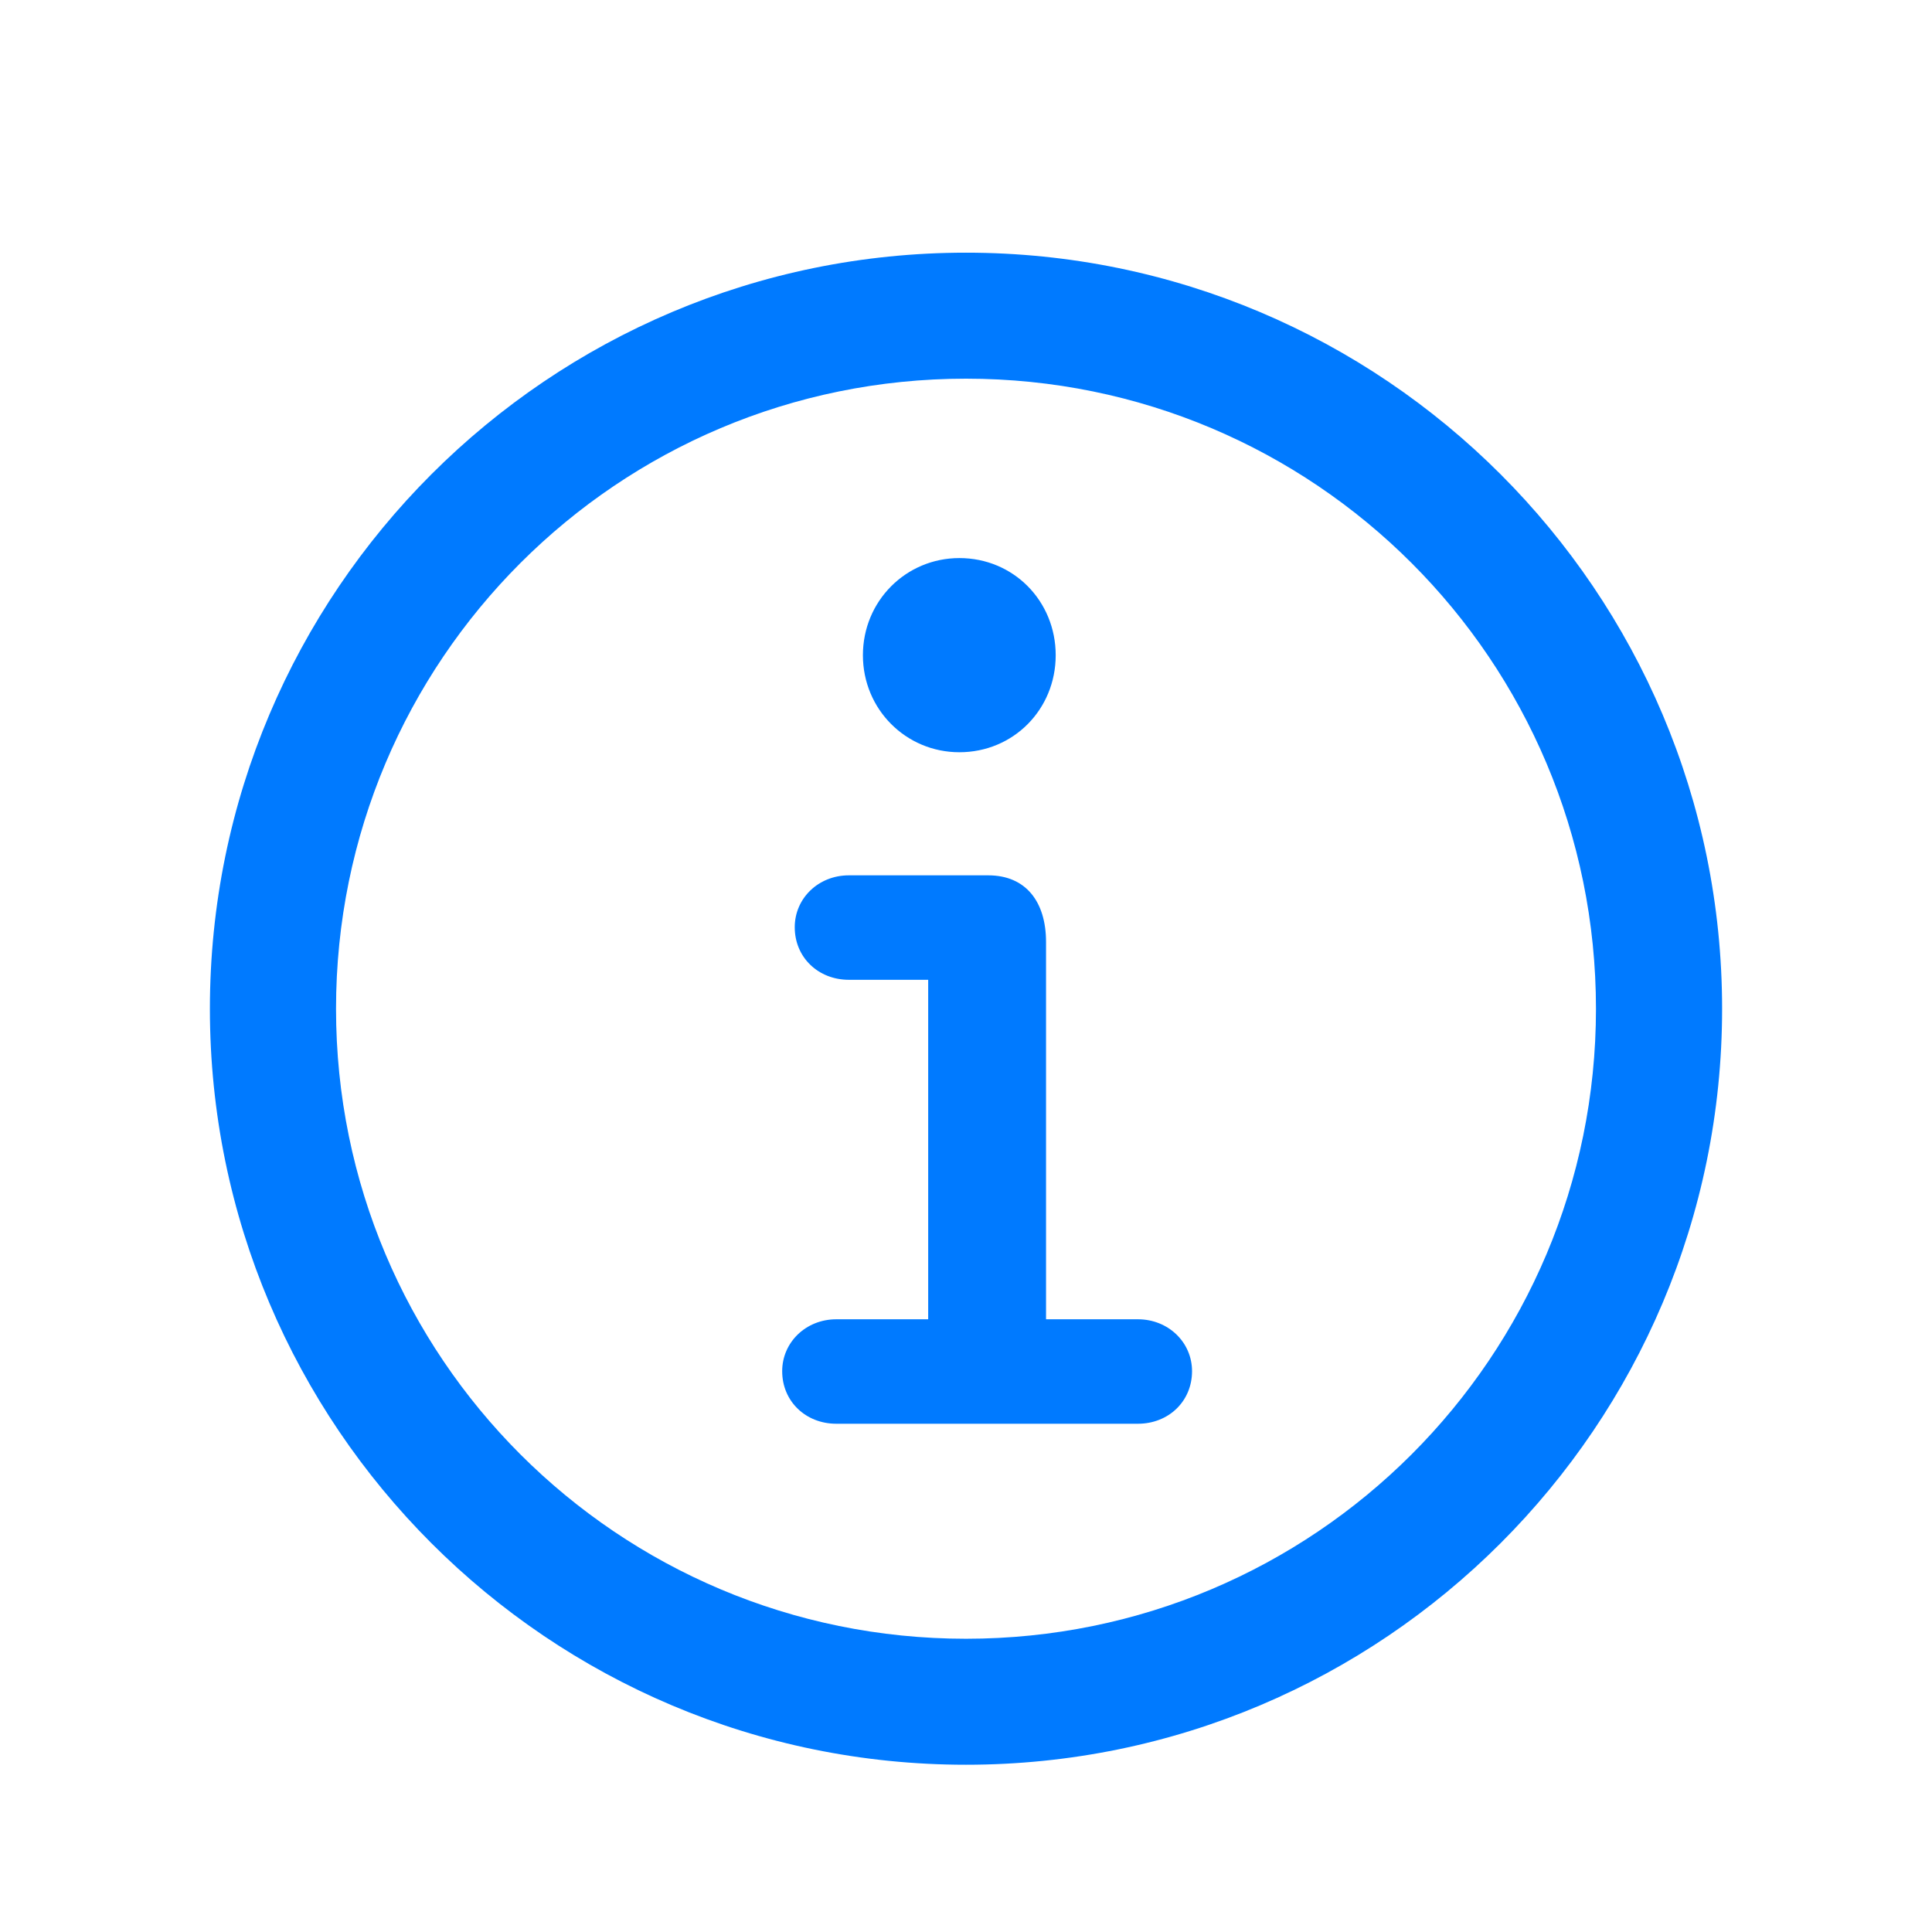
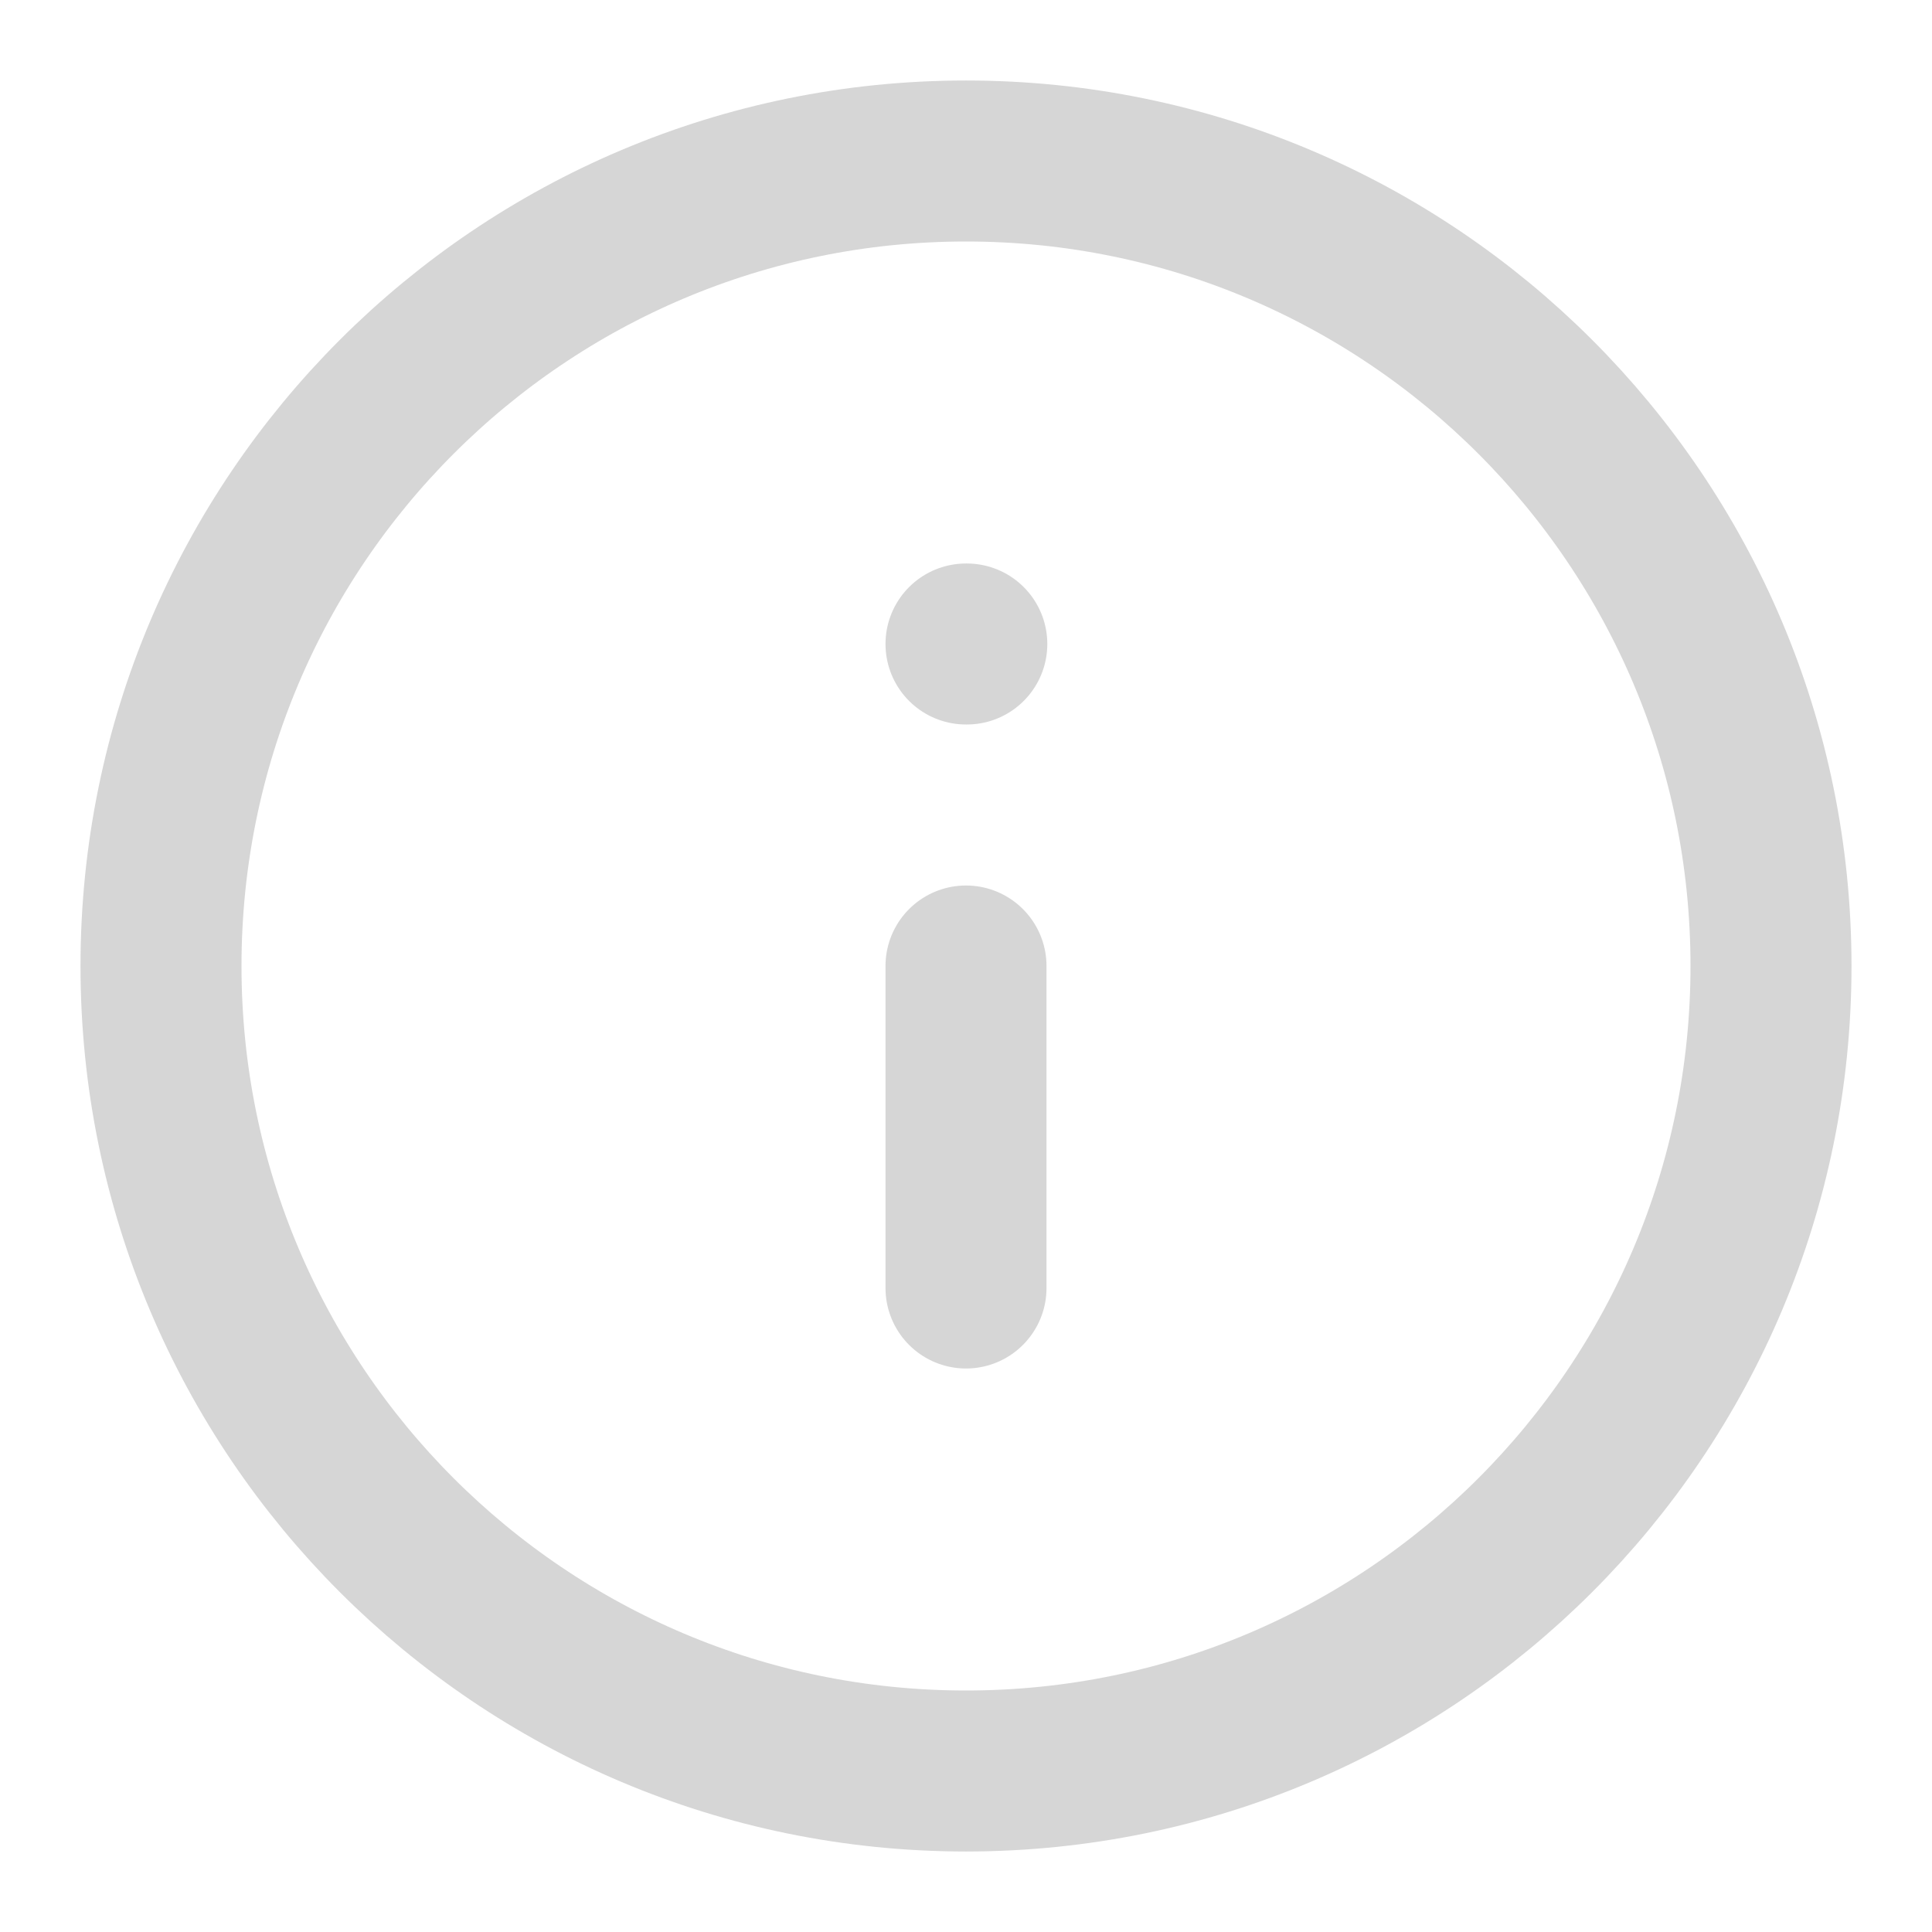
- <svg xmlns="http://www.w3.org/2000/svg" width="14" height="14" viewBox="0 0 14 14" fill="none">
-   <path d="M7 12.788C3.976 12.788 1.521 10.334 1.521 7.31C1.521 4.286 3.976 1.831 7 1.831C10.024 1.831 12.479 4.286 12.479 7.31C12.479 10.334 10.024 12.788 7 12.788ZM7 11.875C9.524 11.875 11.565 9.834 11.565 7.31C11.565 4.785 9.524 2.744 7 2.744C4.476 2.744 2.435 4.785 2.435 7.31C2.435 9.834 4.476 11.875 7 11.875ZM6.952 5.451C6.565 5.451 6.253 5.14 6.253 4.748C6.253 4.355 6.565 4.044 6.952 4.044C7.344 4.044 7.65 4.355 7.65 4.748C7.65 5.14 7.344 5.451 6.952 5.451ZM6.06 10.317C5.84 10.317 5.668 10.156 5.668 9.936C5.668 9.727 5.84 9.56 6.06 9.56H6.726V7.1H6.151C5.931 7.1 5.759 6.939 5.759 6.719C5.759 6.509 5.931 6.343 6.151 6.343H7.161C7.435 6.343 7.58 6.536 7.58 6.826V9.56H8.246C8.466 9.56 8.638 9.727 8.638 9.936C8.638 10.156 8.466 10.317 8.246 10.317H6.06Z" fill="#007AFF" />
+ <svg xmlns="http://www.w3.org/2000/svg" width="24" height="24" viewBox="0 0 24 24" fill="none" stroke="#d6d6d6" stroke-width="2" stroke-linecap="round" stroke-linejoin="round" class="lucide lucide-info-icon lucide-info">
+   <circle cx="12" cy="12" r="10" />
+   <path d="M12 16v-4" />
+   <path d="M12 8h.01" />
</svg>
